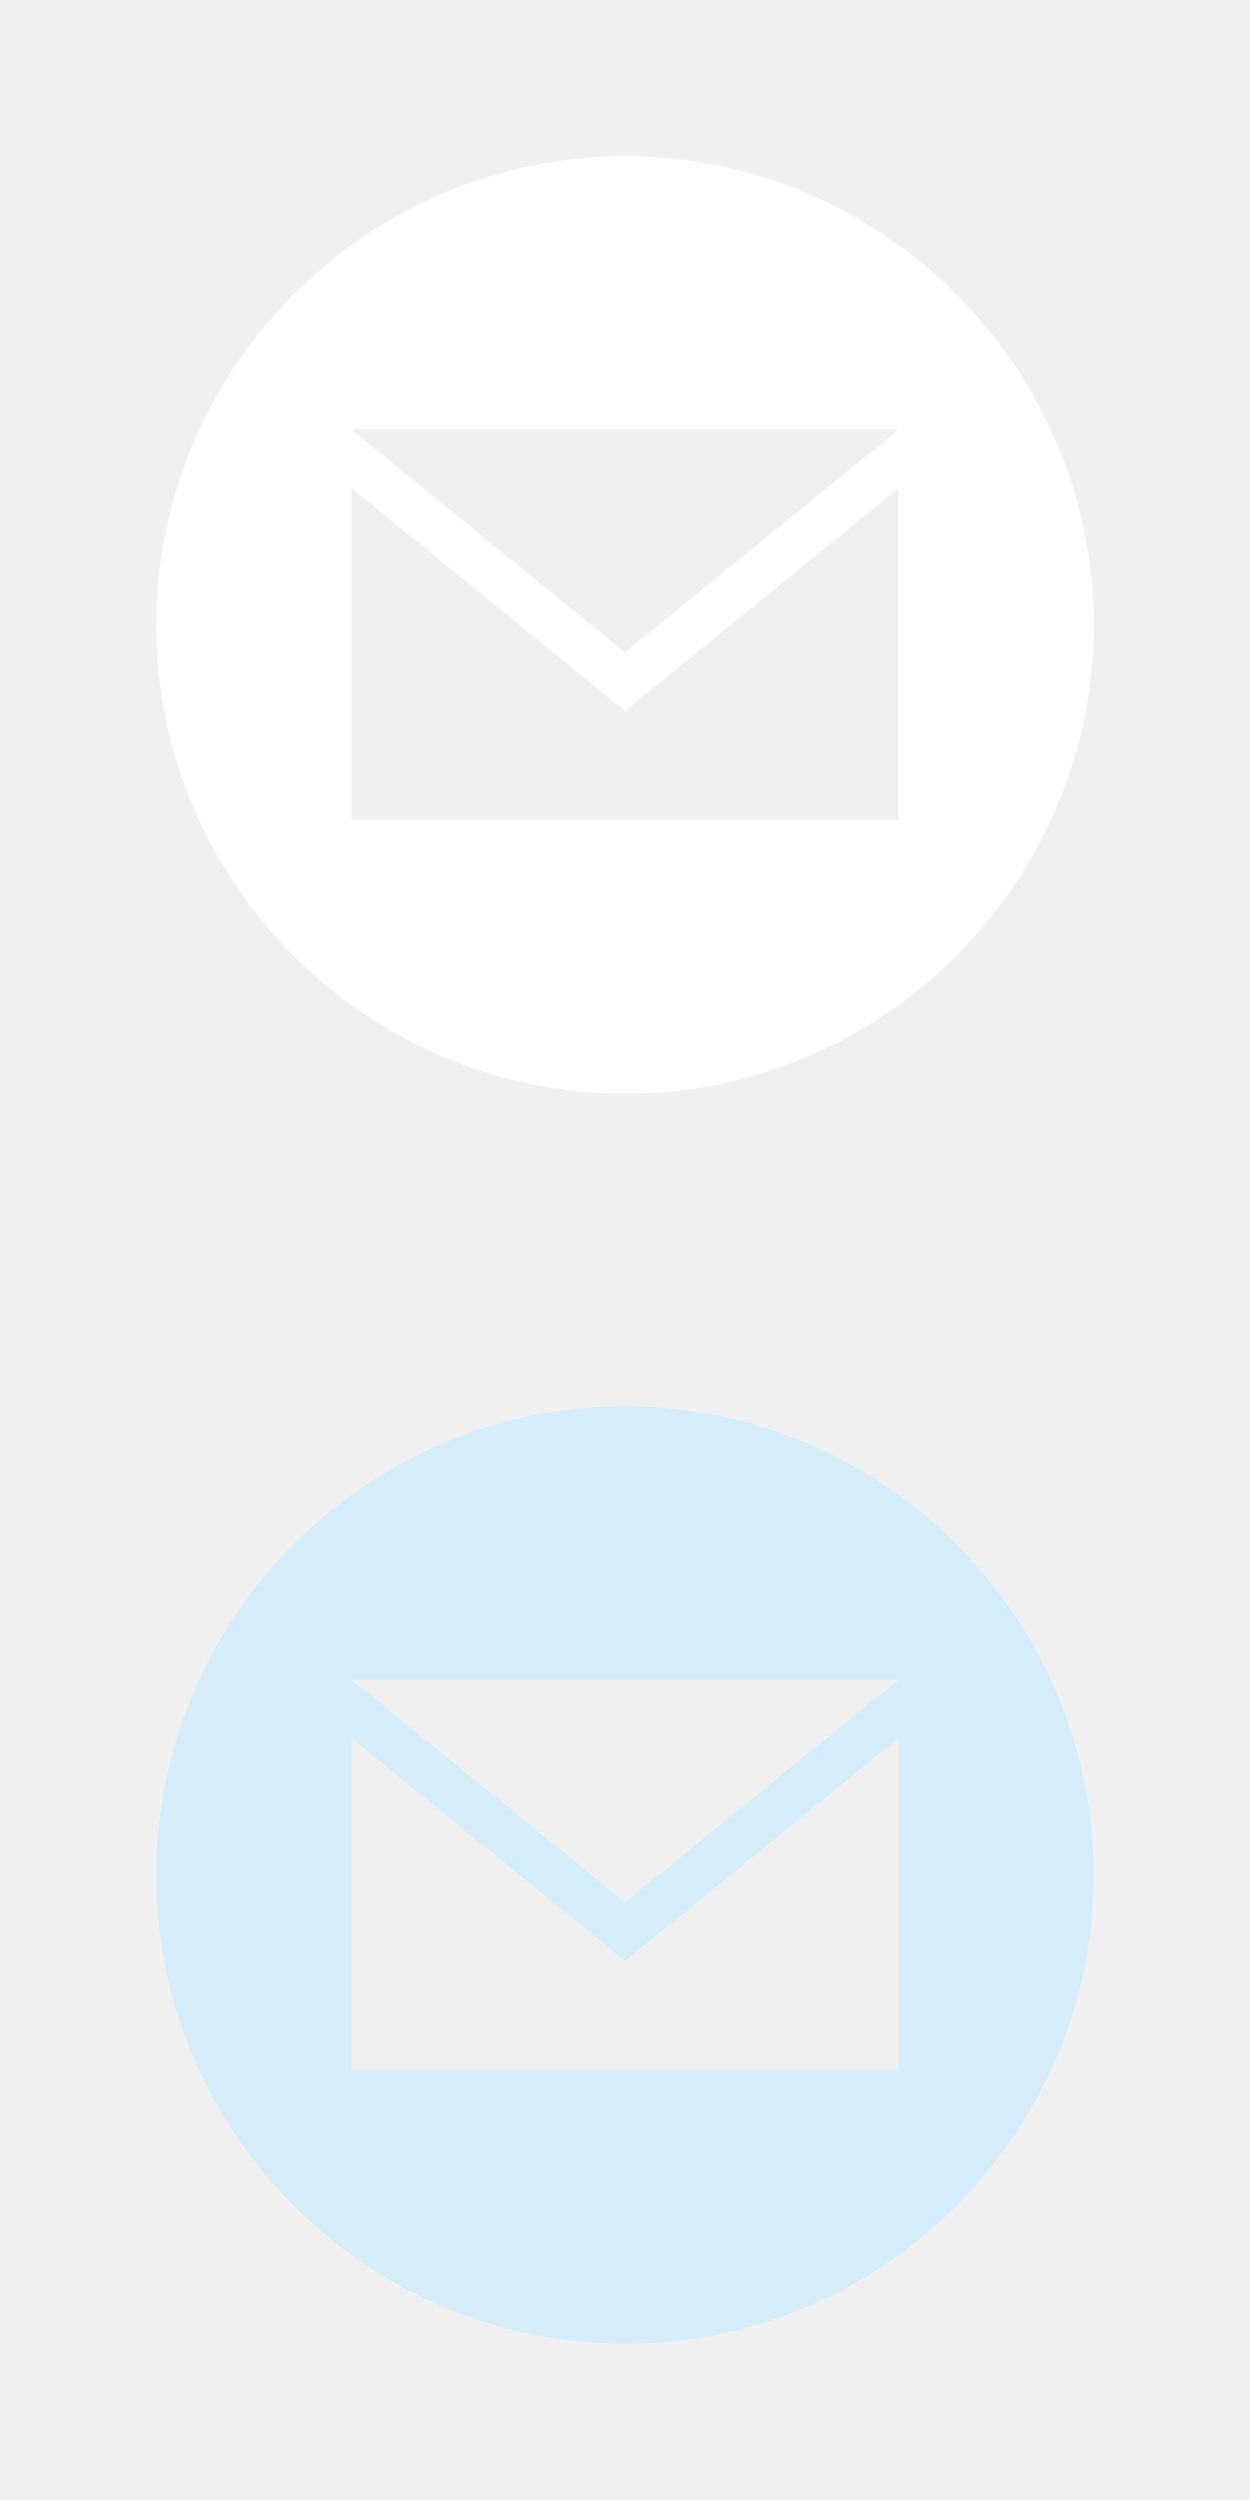
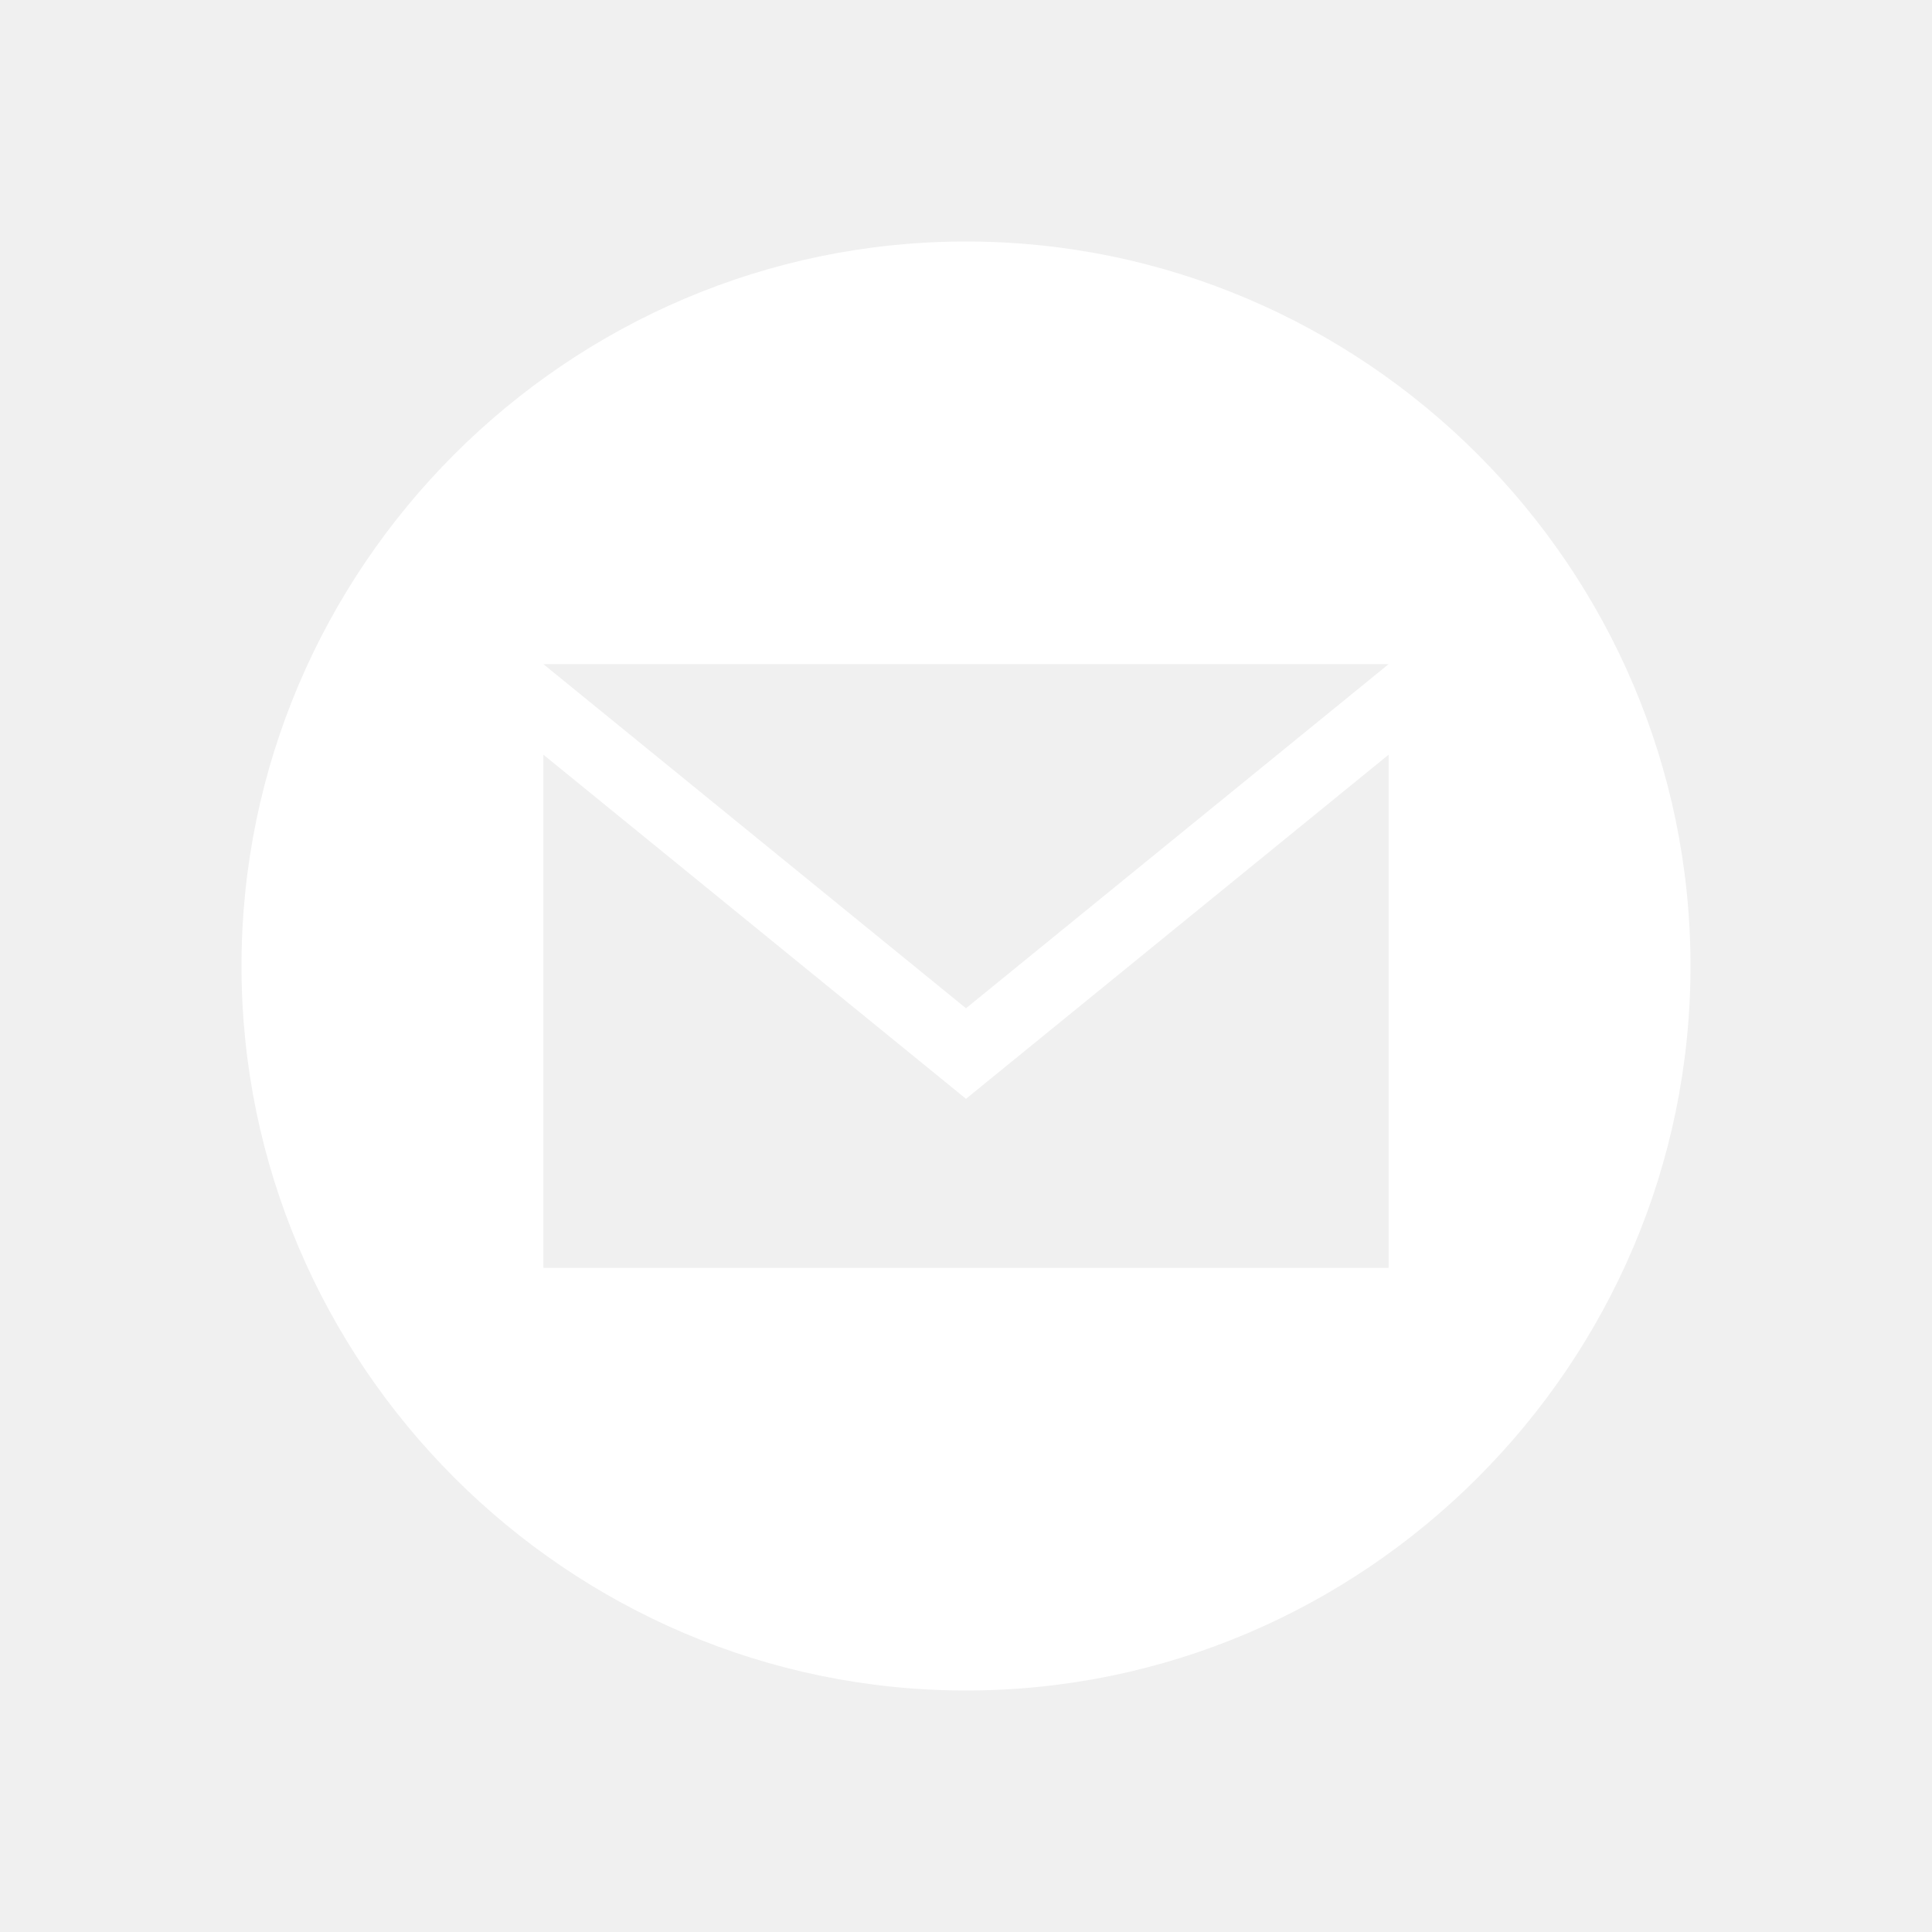
- <svg xmlns="http://www.w3.org/2000/svg" version="1.1" id="Layer_1" x="0px" y="0px" viewBox="0 0 32 64" style="enable-background:new 0 0 32 64;" xml:space="preserve">
-   <style type="text/css">
+ <svg xmlns="http://www.w3.org/2000/svg" version="1.1" id="Layer_1" x="0px" y="0px" viewBox="0 0 32 32" xml:space="preserve" width="32" height="32">
+   <defs id="defs17" />
+   <style type="text/css" id="style2">
	.st0{display:none;}
	.st1{display:inline;}
	.st2{fill:#FFFFFF;}
	.st3{fill:#D5EDFA;}
</style>
-   <g id="Layer_2_1_" class="st0">
+   <g id="Layer_2_1_" class="st0" style="display:none" transform="translate(0,-32)">
</g>
-   <g id="specctr" class="st0">
-     <g id="Dimensions" class="st1">
+   <g id="specctr" class="st0" style="display:none" transform="translate(0,-32)">
+     <g id="Dimensions" class="st1" style="display:inline">
	</g>
-     <g id="Spacing" class="st1">
+     <g id="Spacing" class="st1" style="display:inline">
	</g>
-     <g id="Text_Properties" class="st1">
+     <g id="Text_Properties" class="st1" style="display:inline">
	</g>
-     <g id="Object_Properties" class="st1">
+     <g id="Object_Properties" class="st1" style="display:inline">
	</g>
  </g>
-   <path class="st2" d="M16,4C9.4,4,4,9.4,4,16s5.4,12,12,12s12-5.4,12-12S22.6,4,16,4z M23,11l-7,5.7L9,11C9,11,23,11,23,11z M23,21H9  v-8.5l7,5.7l7-5.7V21z" />
-   <path class="st3" d="M16,36C9.4,36,4,41.4,4,48s5.4,12,12,12s12-5.4,12-12S22.6,36,16,36z M23,43l-7,5.7L9,43C9,43,23,43,23,43z   M23,53H9v-8.5l7,5.7l7-5.7V53z" />
+   <path class="st2" d="M 16,4 C 9.4,4 4,9.4 4,16 4,22.6 9.4,28 16,28 22.6,28 28,22.6 28,16 28,9.4 22.6,4 16,4 Z m 7,7 -7,5.7 L 9,11 c 0,0 14,0 14,0 z m 0,10 H 9 v -8.5 l 7,5.7 7,-5.7 z" id="path10" style="fill:#ffffff" />
</svg>
